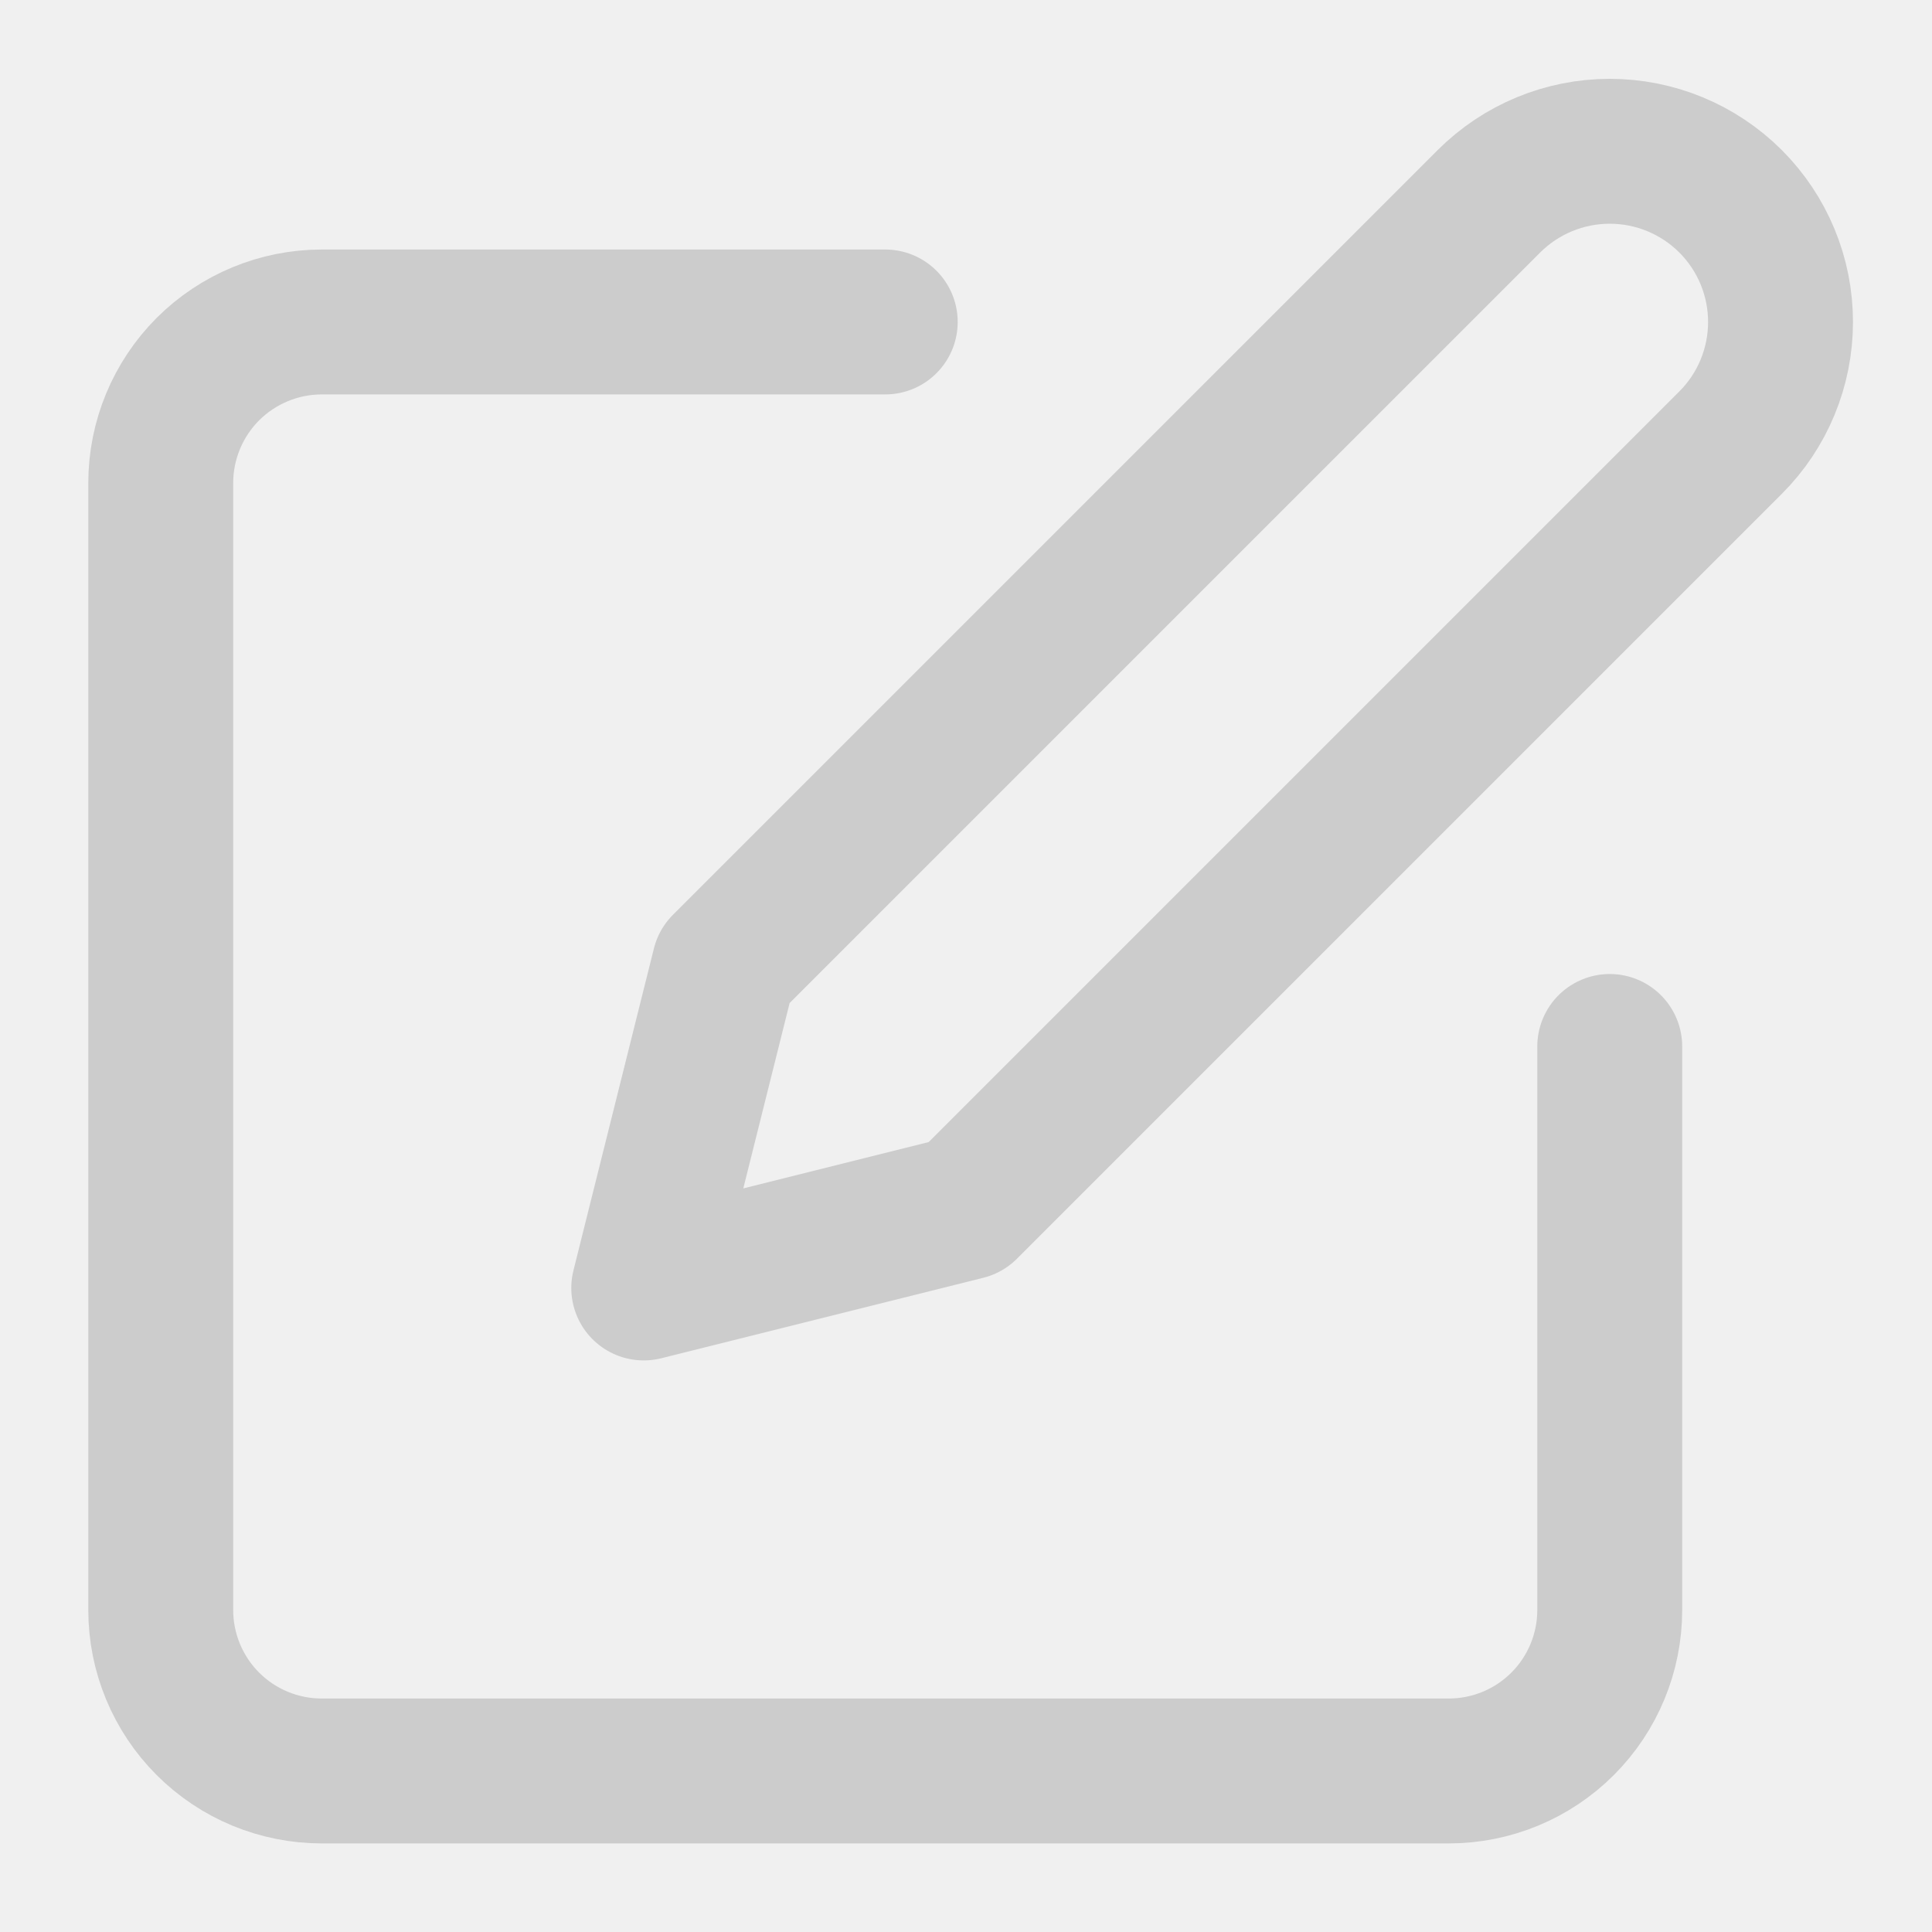
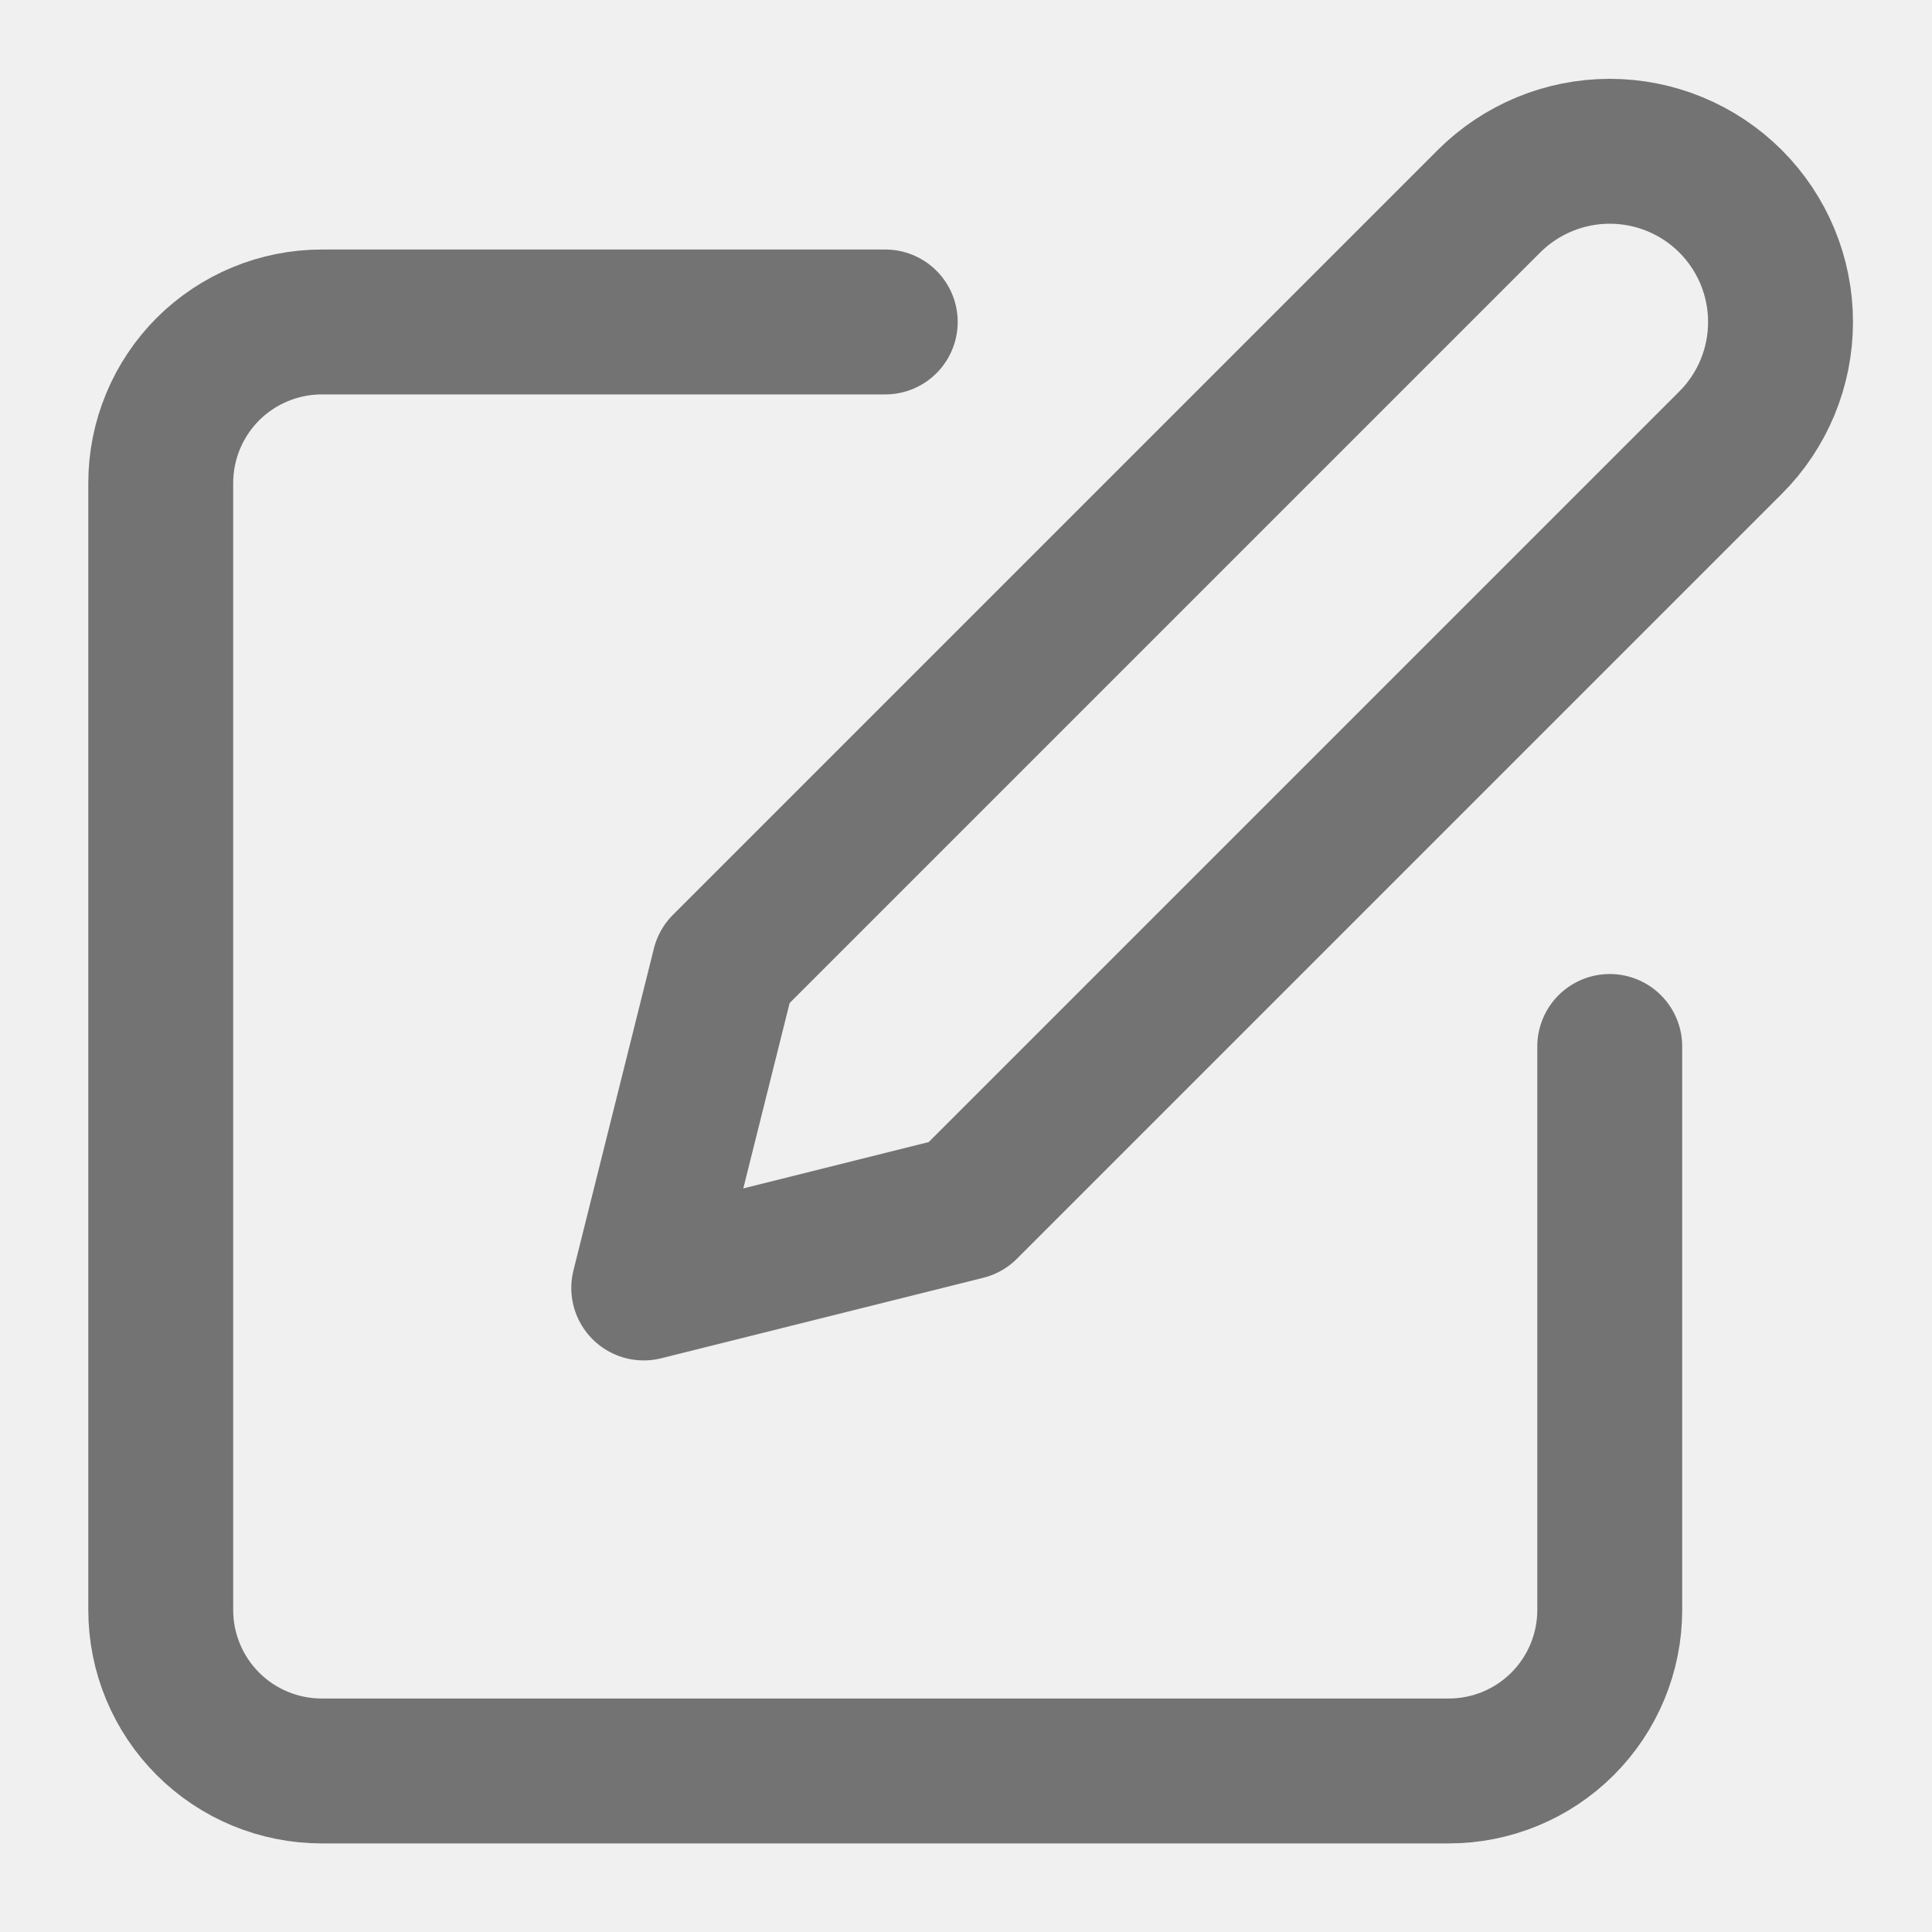
<svg xmlns="http://www.w3.org/2000/svg" width="20" height="20" viewBox="0 0 20 20" fill="none">
  <g clip-path="url(#clip0_6848_221458)">
-     <path d="M9.164 3.333H3.331C2.889 3.333 2.465 3.509 2.152 3.821C1.84 4.134 1.664 4.558 1.664 5V16.667C1.664 17.109 1.84 17.533 2.152 17.845C2.465 18.158 2.889 18.333 3.331 18.333H14.997C15.439 18.333 15.863 18.158 16.176 17.845C16.488 17.533 16.664 17.109 16.664 16.667V10.833" stroke="#CCCCCC" stroke-width="1.5" stroke-linecap="round" stroke-linejoin="round" />
-     <path d="M15.414 2.083C15.746 1.752 16.195 1.566 16.664 1.566C17.133 1.566 17.582 1.752 17.914 2.083C18.246 2.415 18.432 2.864 18.432 3.333C18.432 3.802 18.246 4.252 17.914 4.583L9.997 12.5L6.664 13.333L7.497 10L15.414 2.083Z" stroke="#CCCCCC" stroke-width="1.5" stroke-linecap="round" stroke-linejoin="round" />
+     <path d="M9.164 3.333H3.331C2.889 3.333 2.465 3.509 2.152 3.821C1.84 4.134 1.664 4.558 1.664 5V16.667C1.664 17.109 1.84 17.533 2.152 17.845C2.465 18.158 2.889 18.333 3.331 18.333H14.997C15.439 18.333 15.863 18.158 16.176 17.845C16.488 17.533 16.664 17.109 16.664 16.667V10.833" stroke="#737373" stroke-width="1.5" stroke-linecap="round" stroke-linejoin="round" />
+     <path d="M15.414 2.083C15.746 1.752 16.195 1.566 16.664 1.566C17.133 1.566 17.582 1.752 17.914 2.083C18.246 2.415 18.432 2.864 18.432 3.333C18.432 3.802 18.246 4.252 17.914 4.583L9.997 12.5L6.664 13.333L7.497 10L15.414 2.083Z" stroke="#737373" stroke-width="1.5" stroke-linecap="round" stroke-linejoin="round" />
  </g>
  <defs>
    <clipPath id="clip0_6848_221458">
      <rect width="20" height="20" fill="white" />
    </clipPath>
  </defs>
</svg>
